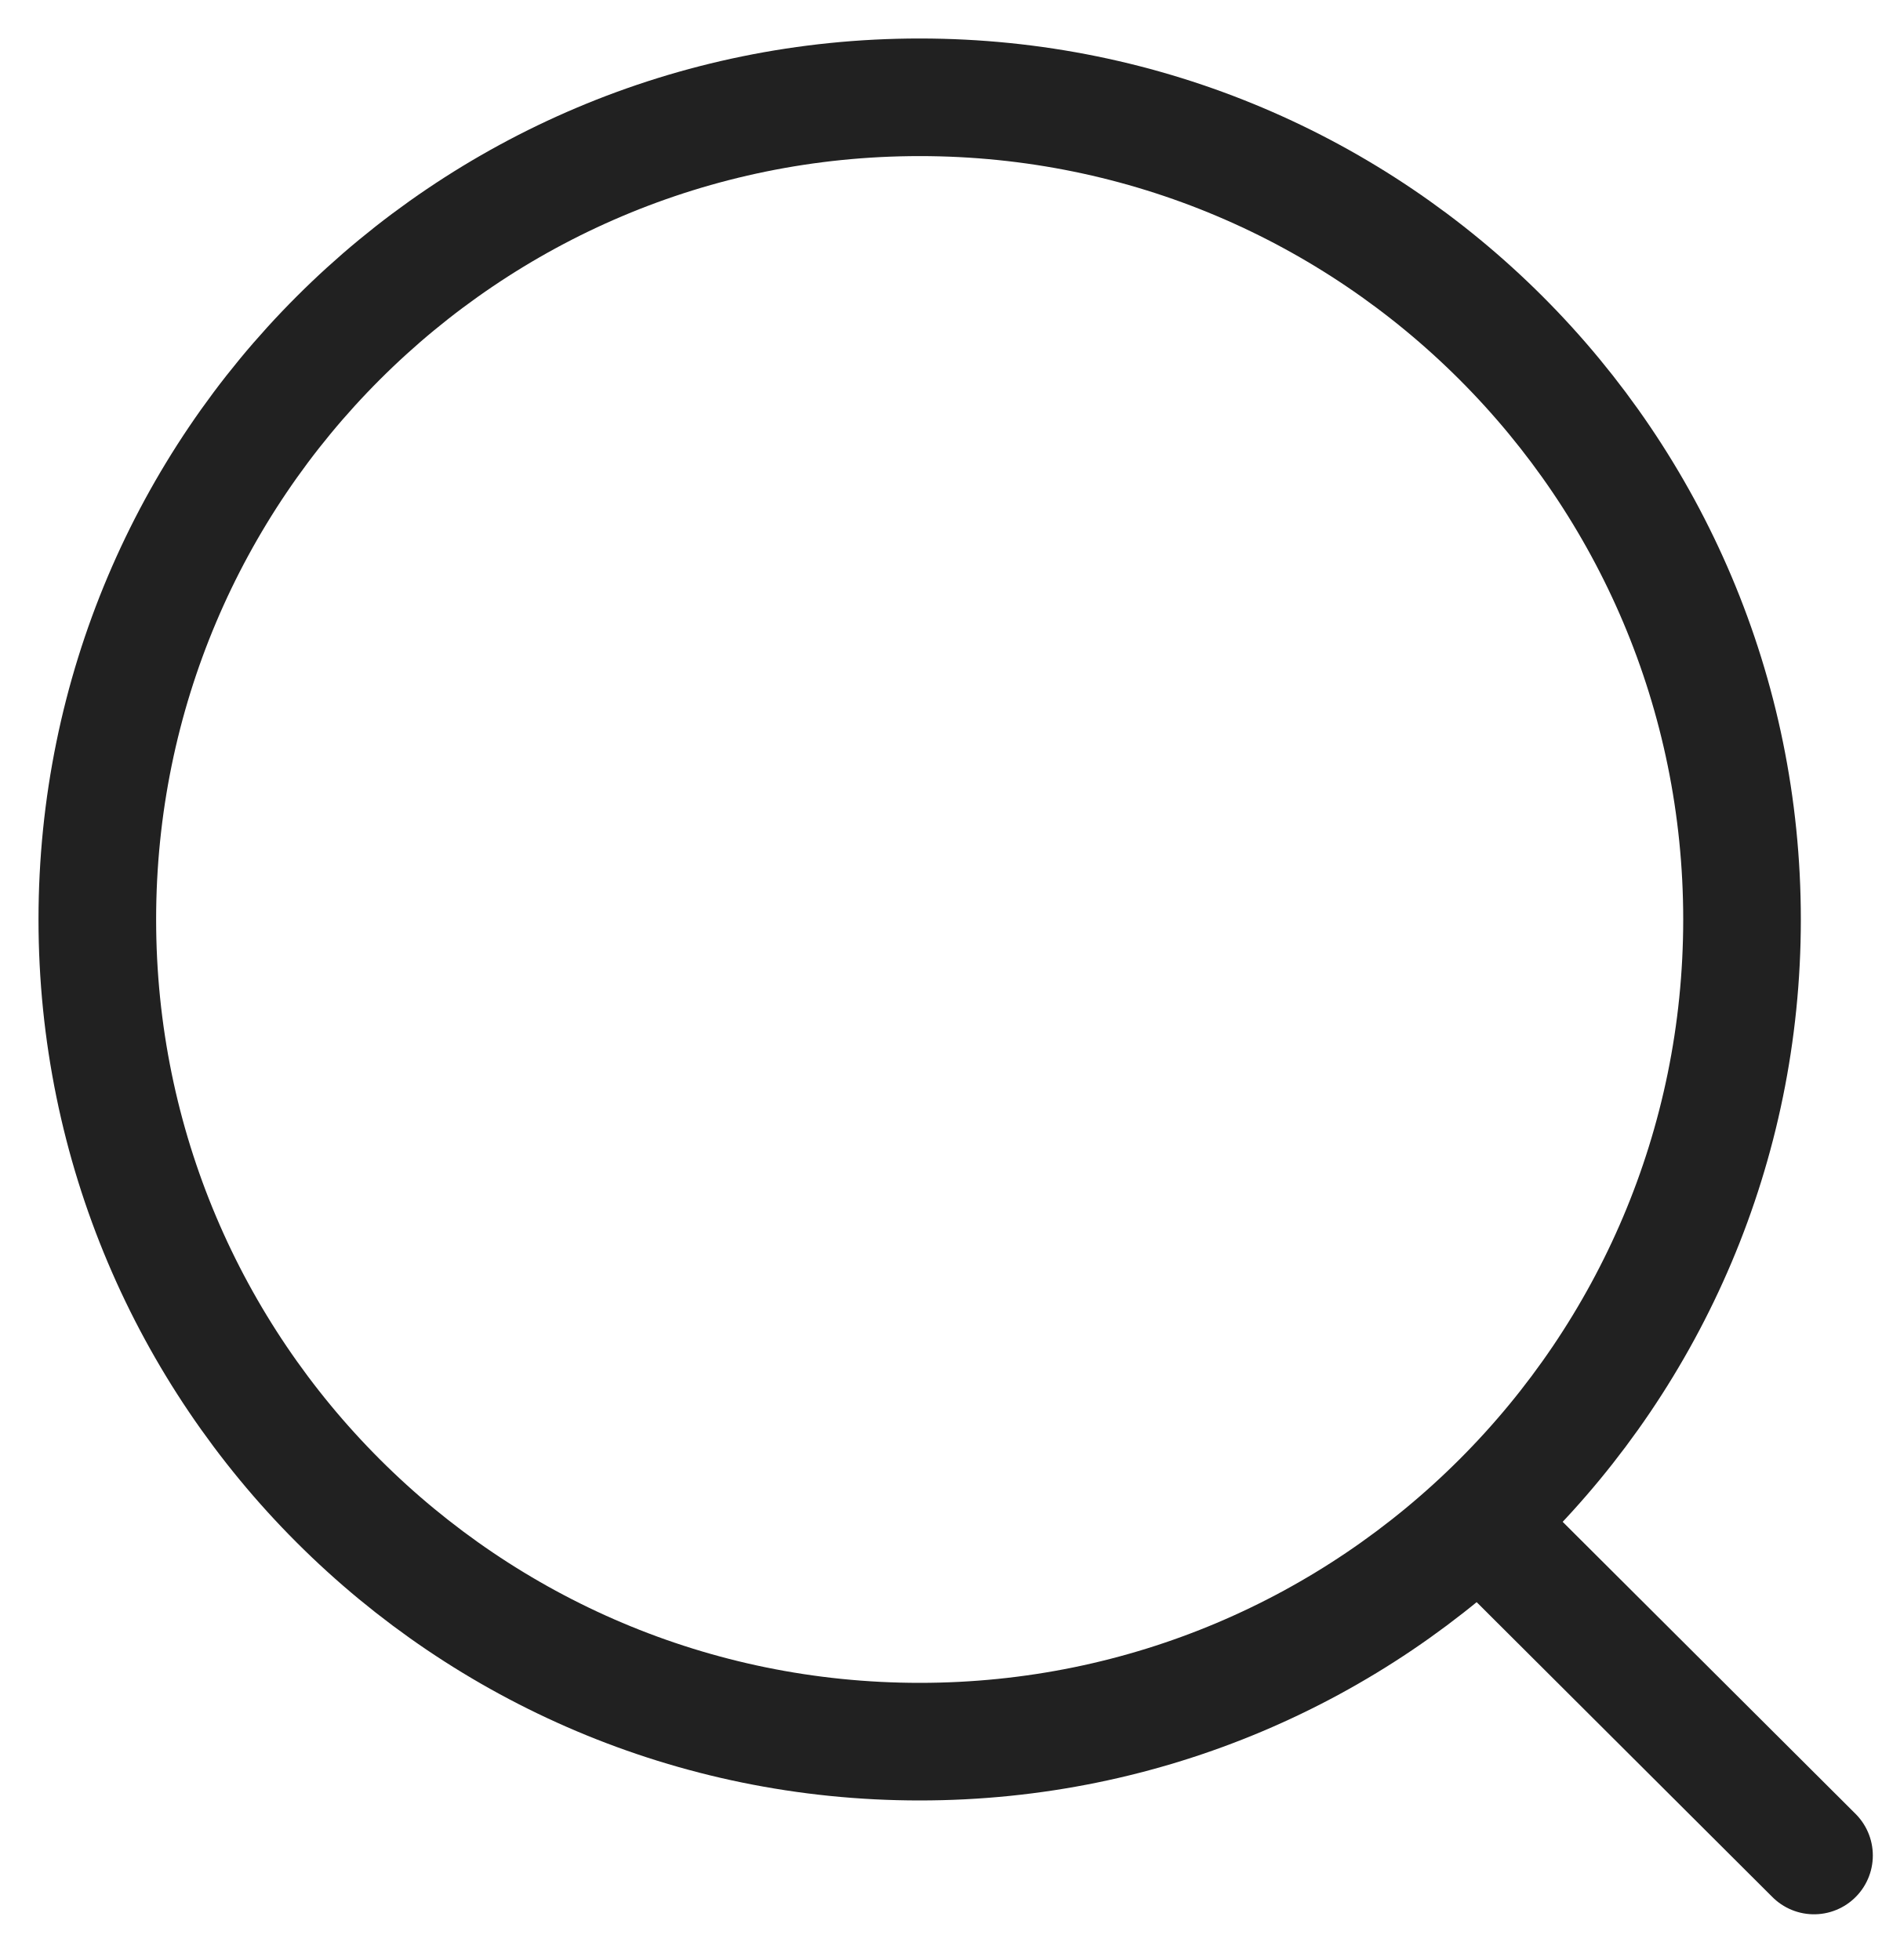
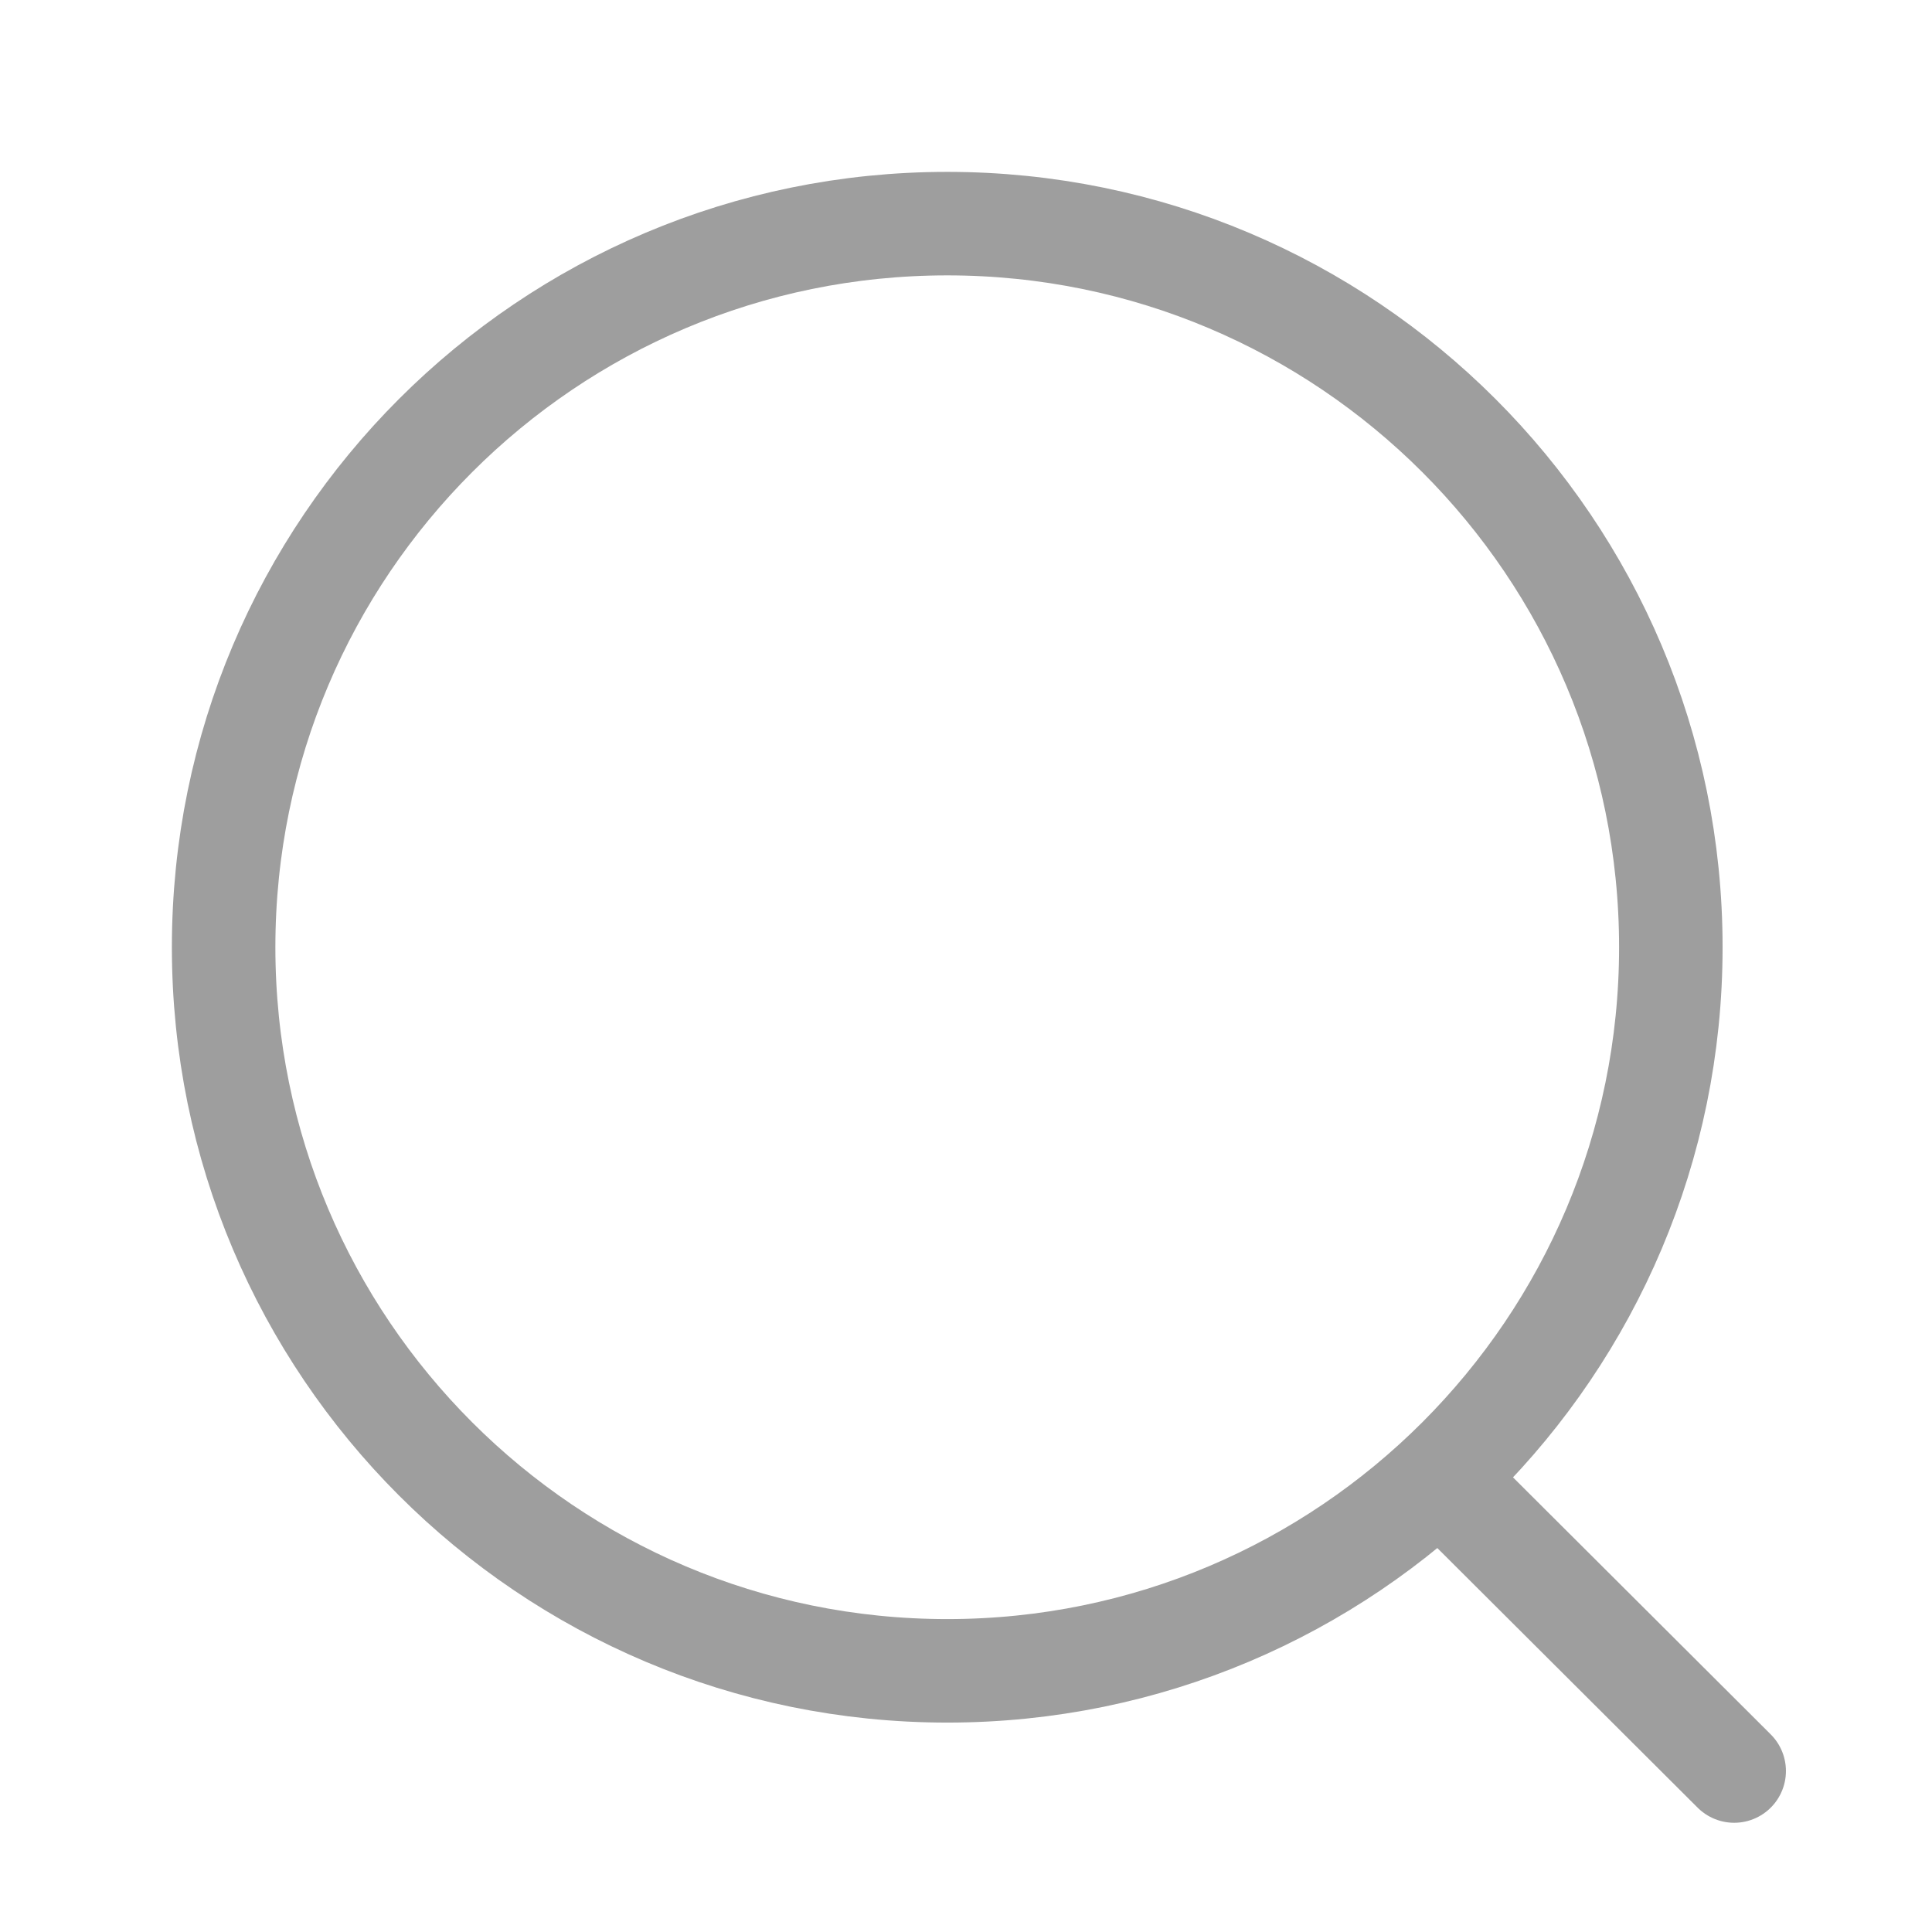
- <svg xmlns="http://www.w3.org/2000/svg" width="24" height="25" viewBox="0 0 24 25" fill="none">
-   <circle cx="11.728" cy="11.728" r="10.487" stroke="#212121" stroke-width="1.5" stroke-linecap="round" stroke-linejoin="round" />
-   <path d="M19.021 19.566L23.133 23.667" stroke="#212121" stroke-width="1.5" stroke-linecap="round" stroke-linejoin="round" />
+ <svg xmlns="http://www.w3.org/2000/svg" width="28" height="28" viewBox="0 0 28 28" fill="none">
+   <circle cx="13.728" cy="13.728" r="10.487" stroke="#9E9E9E" stroke-width="1.5" stroke-linecap="round" stroke-linejoin="round" />
+   <path d="M21.021 21.566L25.133 25.667" stroke="#9E9E9E" stroke-width="1.5" stroke-linecap="round" stroke-linejoin="round" />
</svg>
